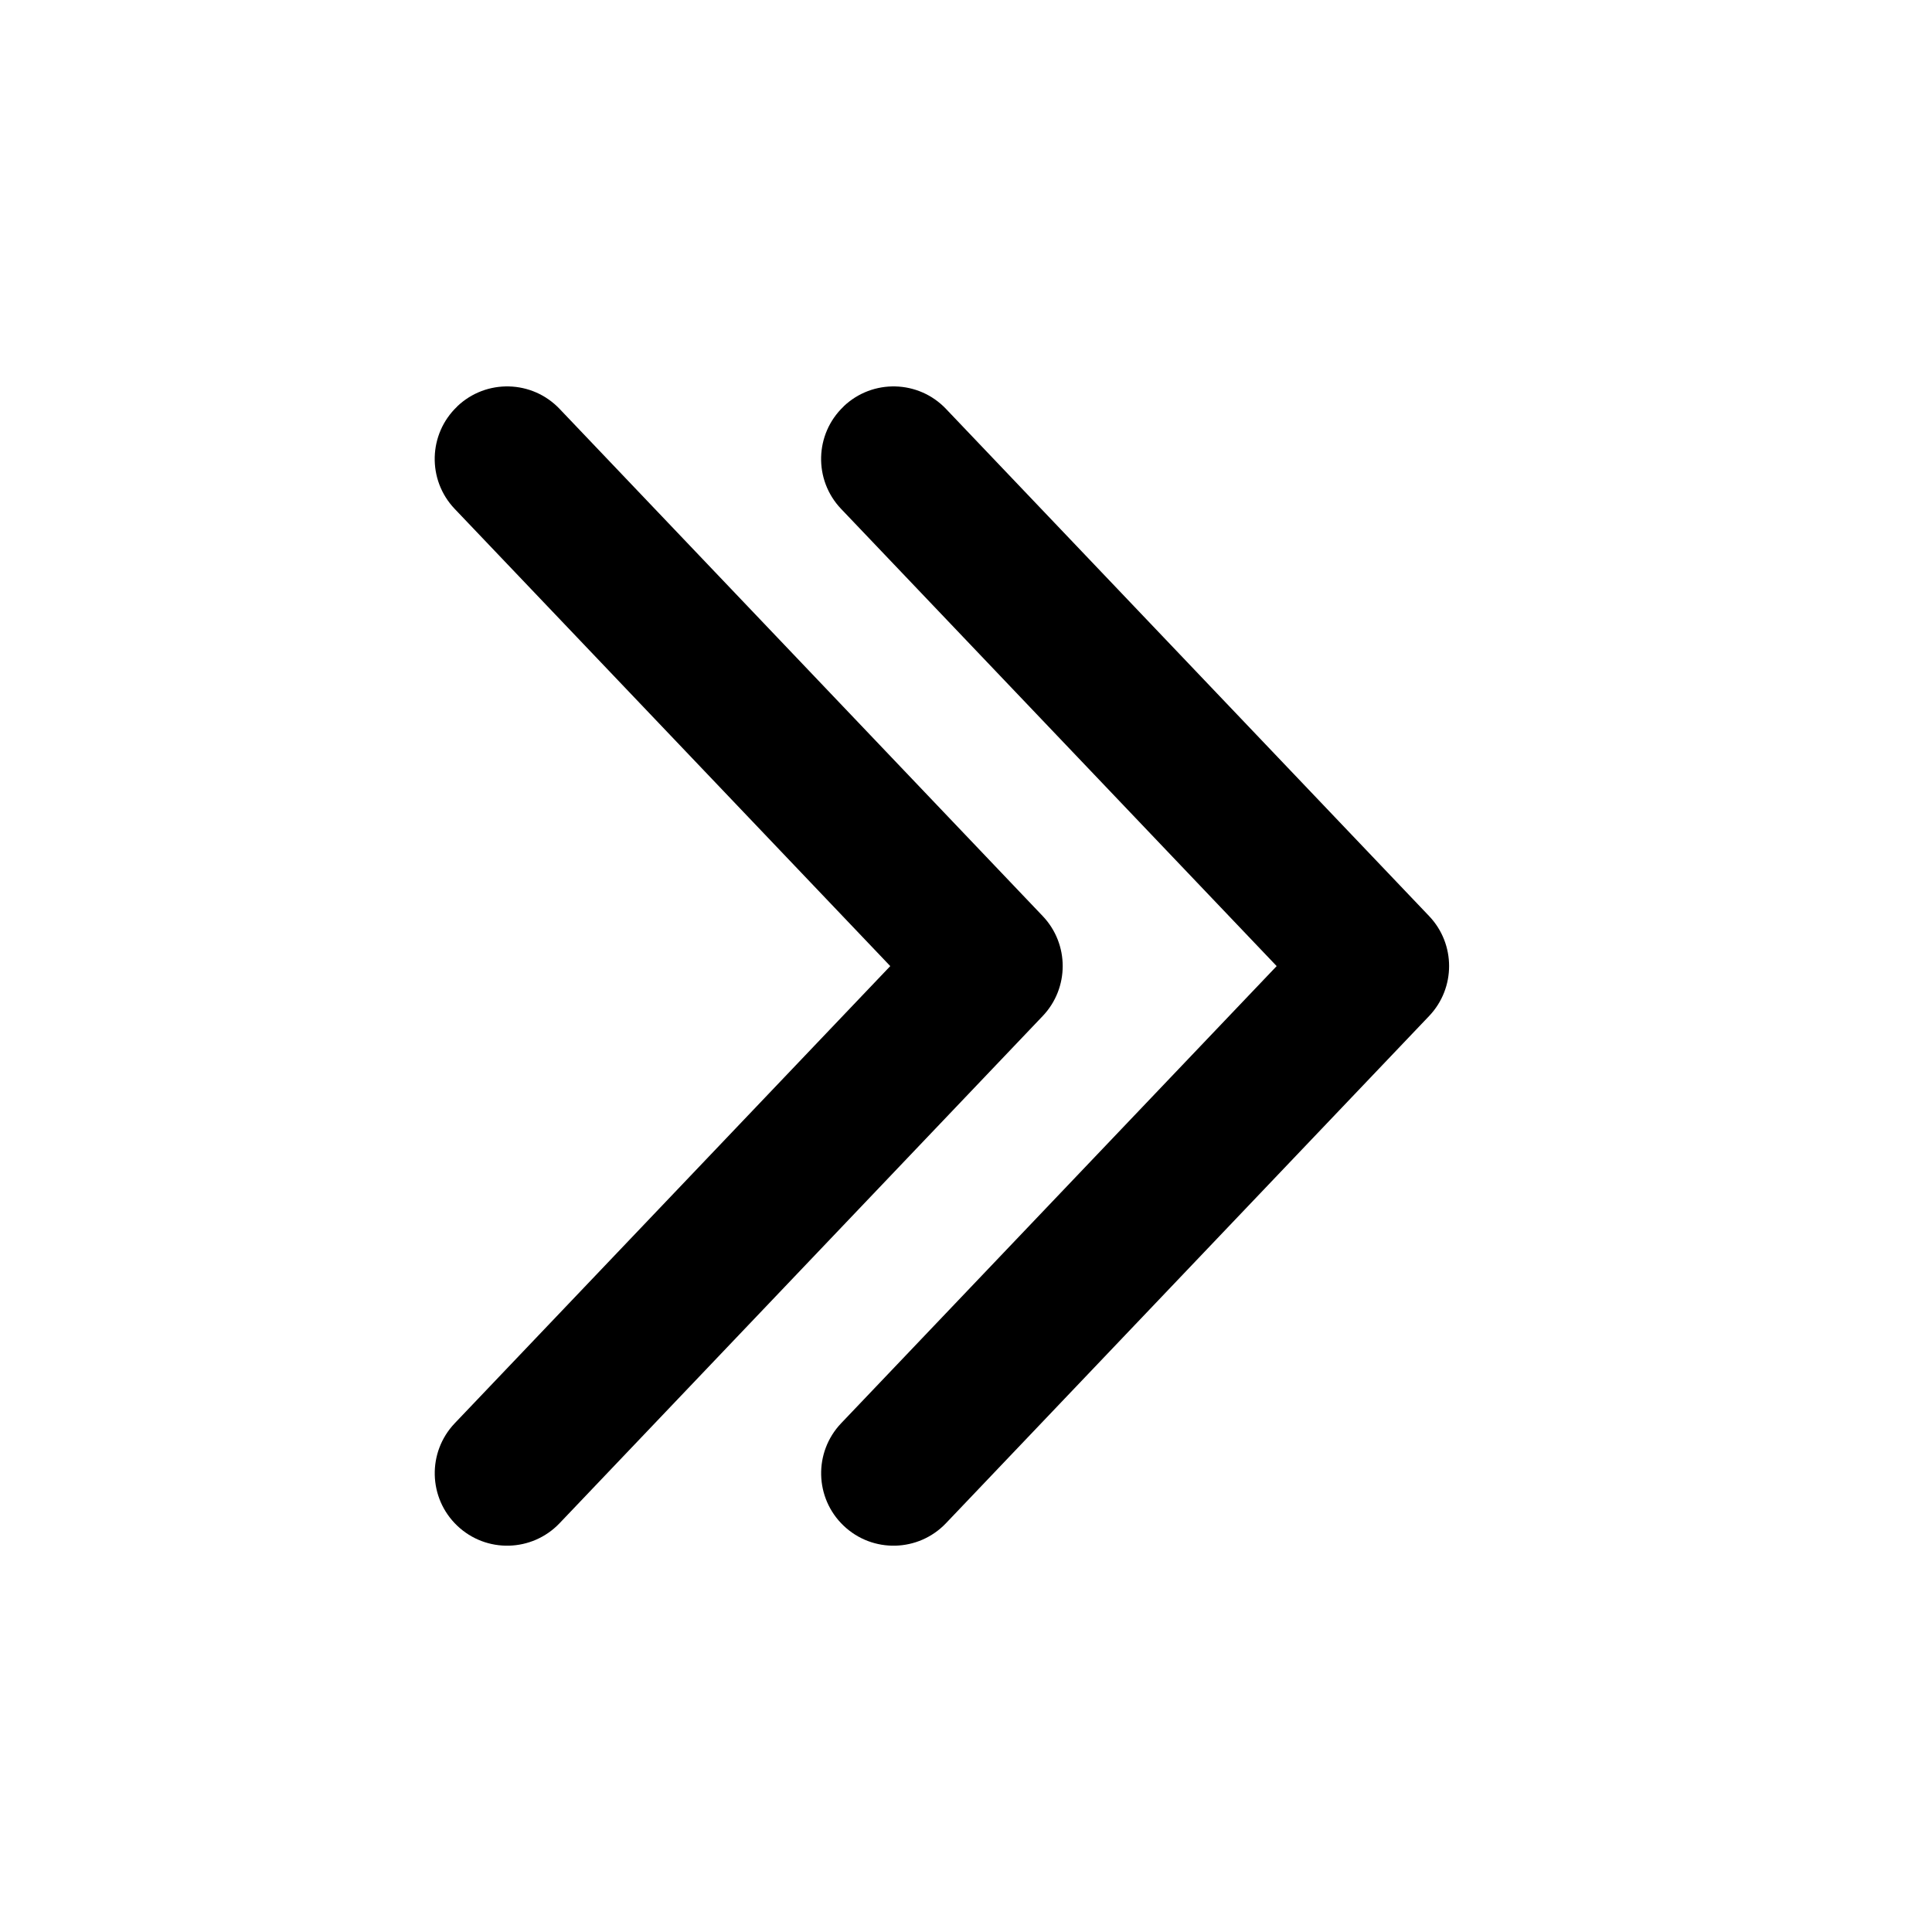
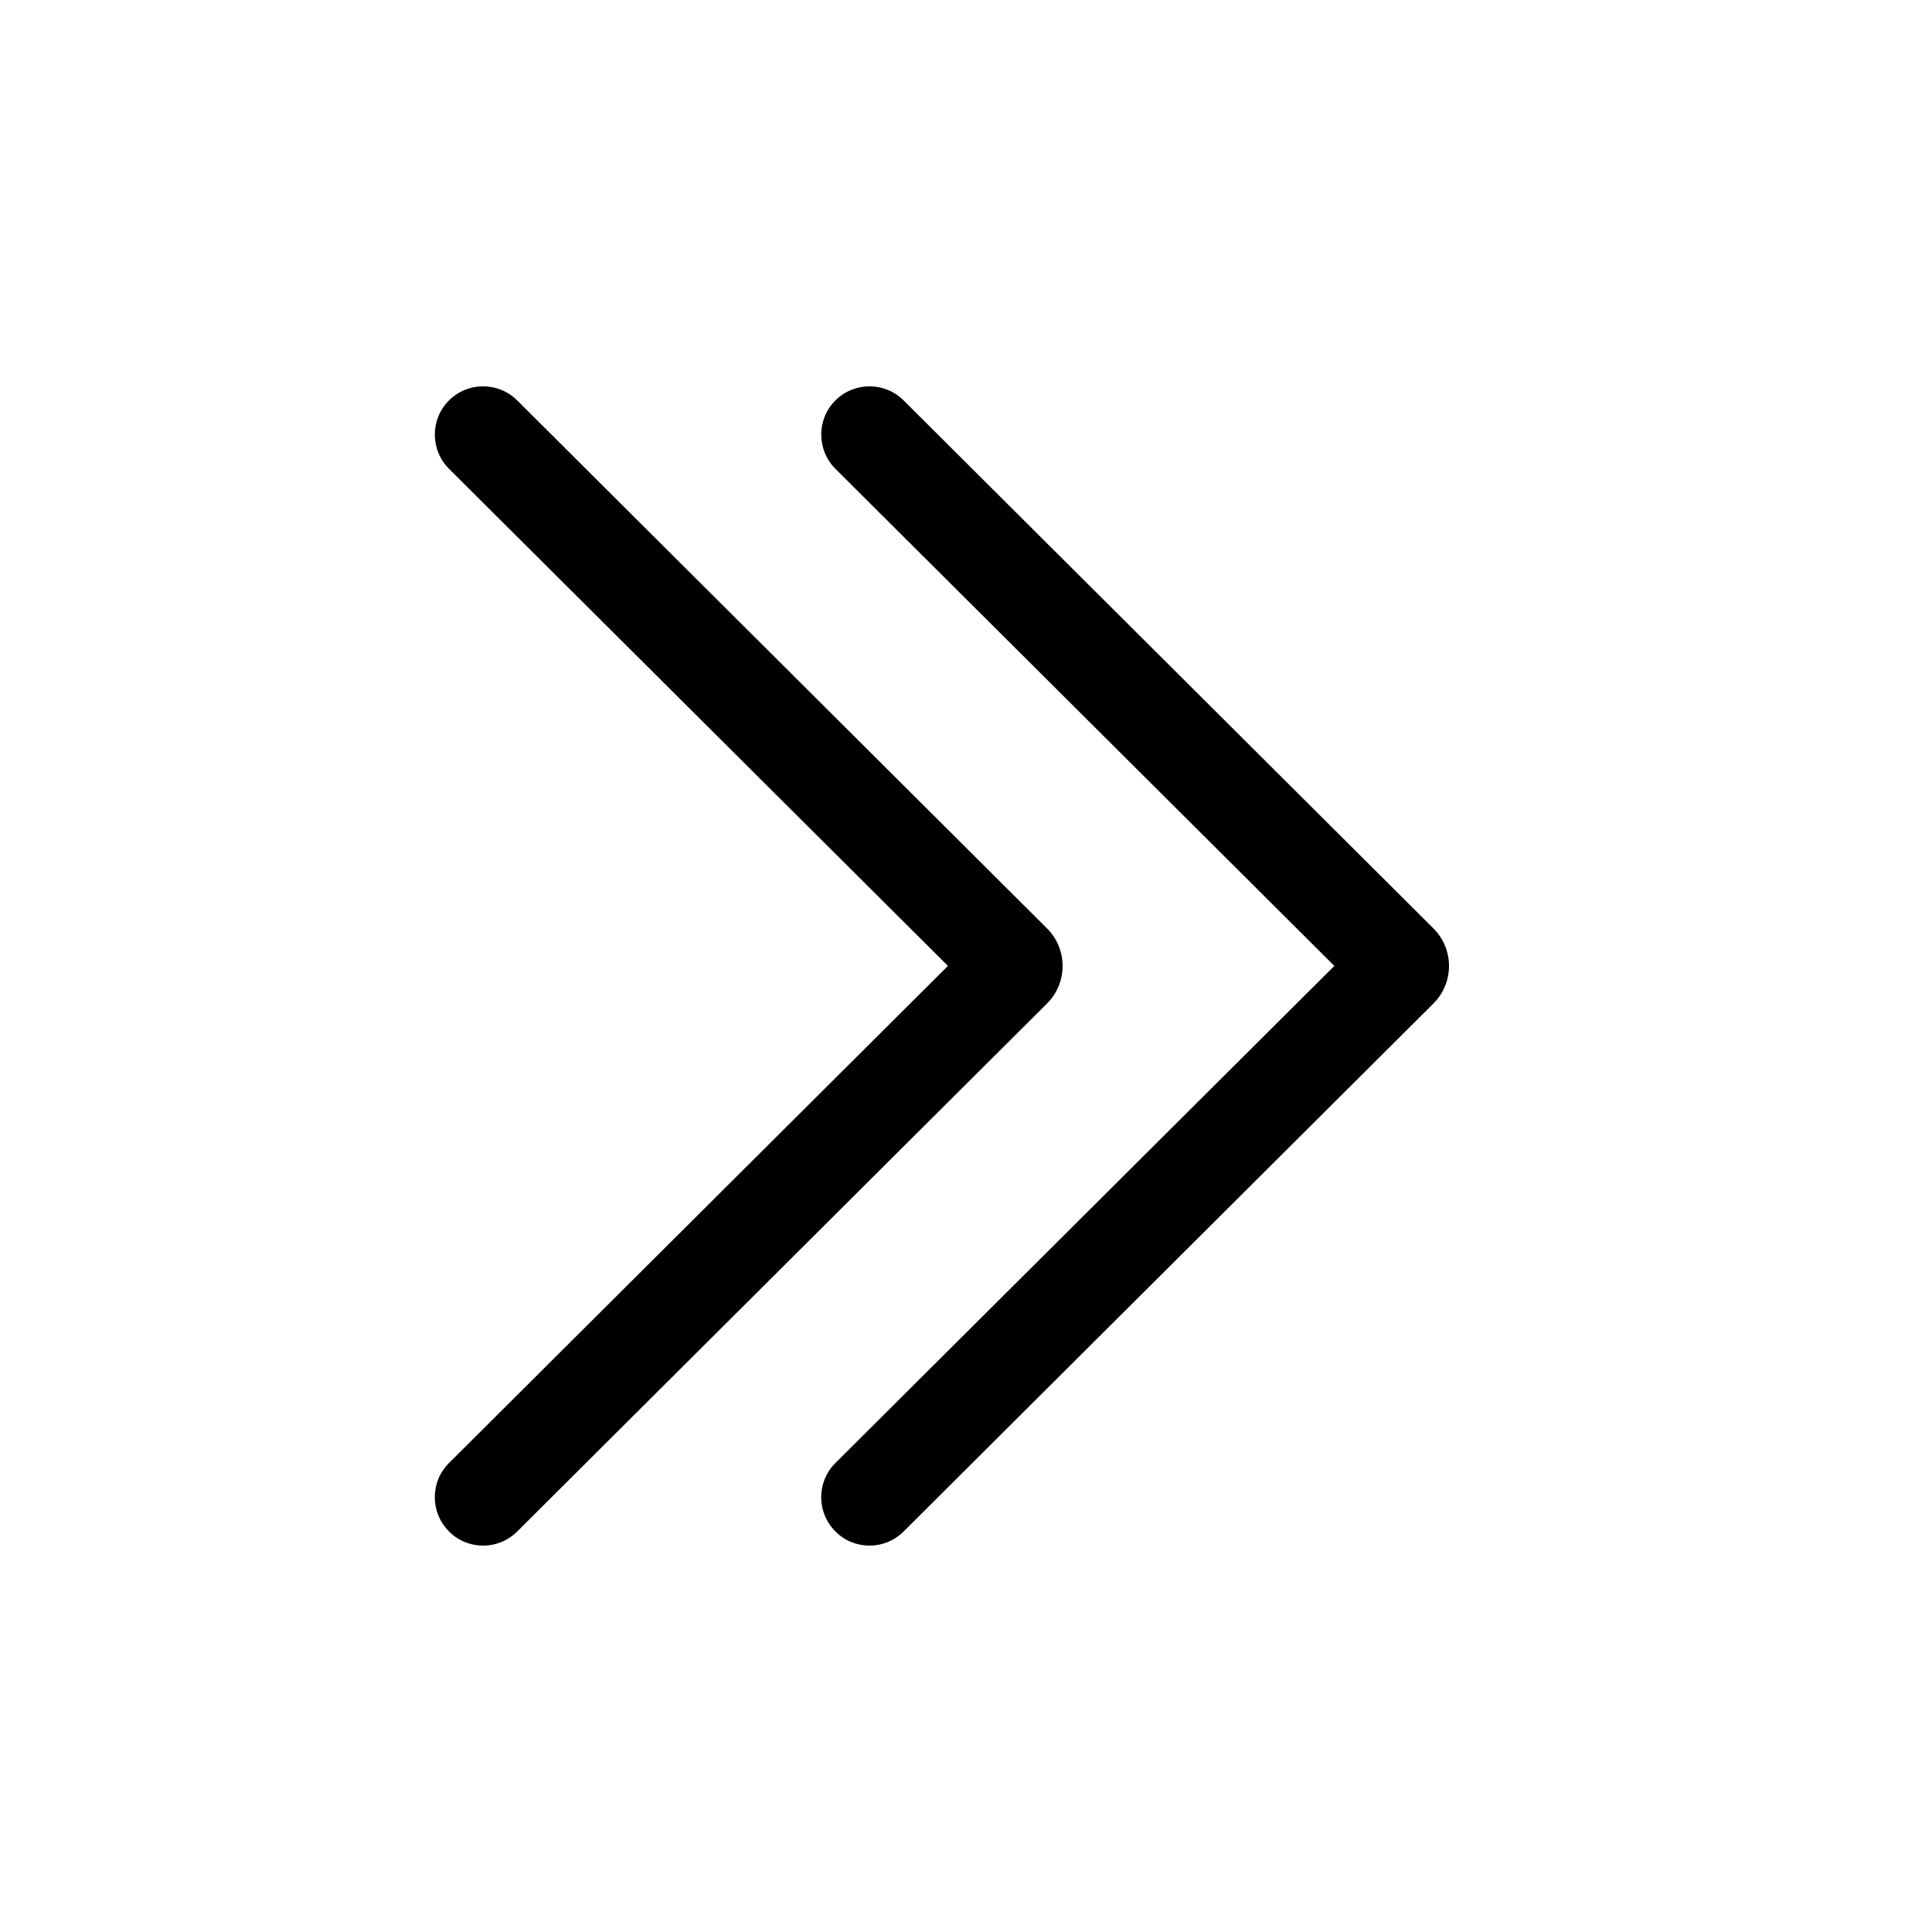
<svg xmlns="http://www.w3.org/2000/svg" version="1.1" width="20" height="20" viewBox="0 0 20 20">
-   <path d="M8.733 4.207c0.3-0.286 0.775-0.274 1.060 0.026l5.001 5.25c0.276 0.29 0.276 0.745 0 1.035l-5.001 5.25c-0.286 0.3-0.76 0.312-1.060 0.026s-0.311-0.76-0.026-1.060l4.509-4.733-4.509-4.733c-0.286-0.3-0.274-0.775 0.026-1.060zM4.733 4.207c0.3-0.286 0.775-0.274 1.060 0.026l5.001 5.25c0.276 0.29 0.276 0.745 0 1.035l-5.001 5.25c-0.286 0.3-0.76 0.312-1.060 0.026s-0.311-0.76-0.026-1.060l4.509-4.733-4.509-4.733c-0.286-0.3-0.274-0.775 0.026-1.060z" />
+   <path d="M8.647 15.853c0.195 0.196 0.512 0.196 0.707 0.001l5.484-5.465c0.216-0.215 0.216-0.564 0-0.779l-5.484-5.465c-0.196-0.195-0.512-0.194-0.707 0.001s-0.194 0.512 0.001 0.707l5.165 5.146-5.165 5.146c-0.196 0.195-0.196 0.512-0.001 0.707z" />
+   <path d="M4.647 15.853c0.195 0.196 0.512 0.196 0.707 0.001l5.484-5.465c0.216-0.215 0.216-0.564 0-0.779l-5.484-5.465c-0.196-0.195-0.512-0.194-0.707 0.001s-0.194 0.512 0.001 0.707l5.165 5.146-5.165 5.146c-0.196 0.195-0.196 0.512-0.001 0.707z" />
</svg>
